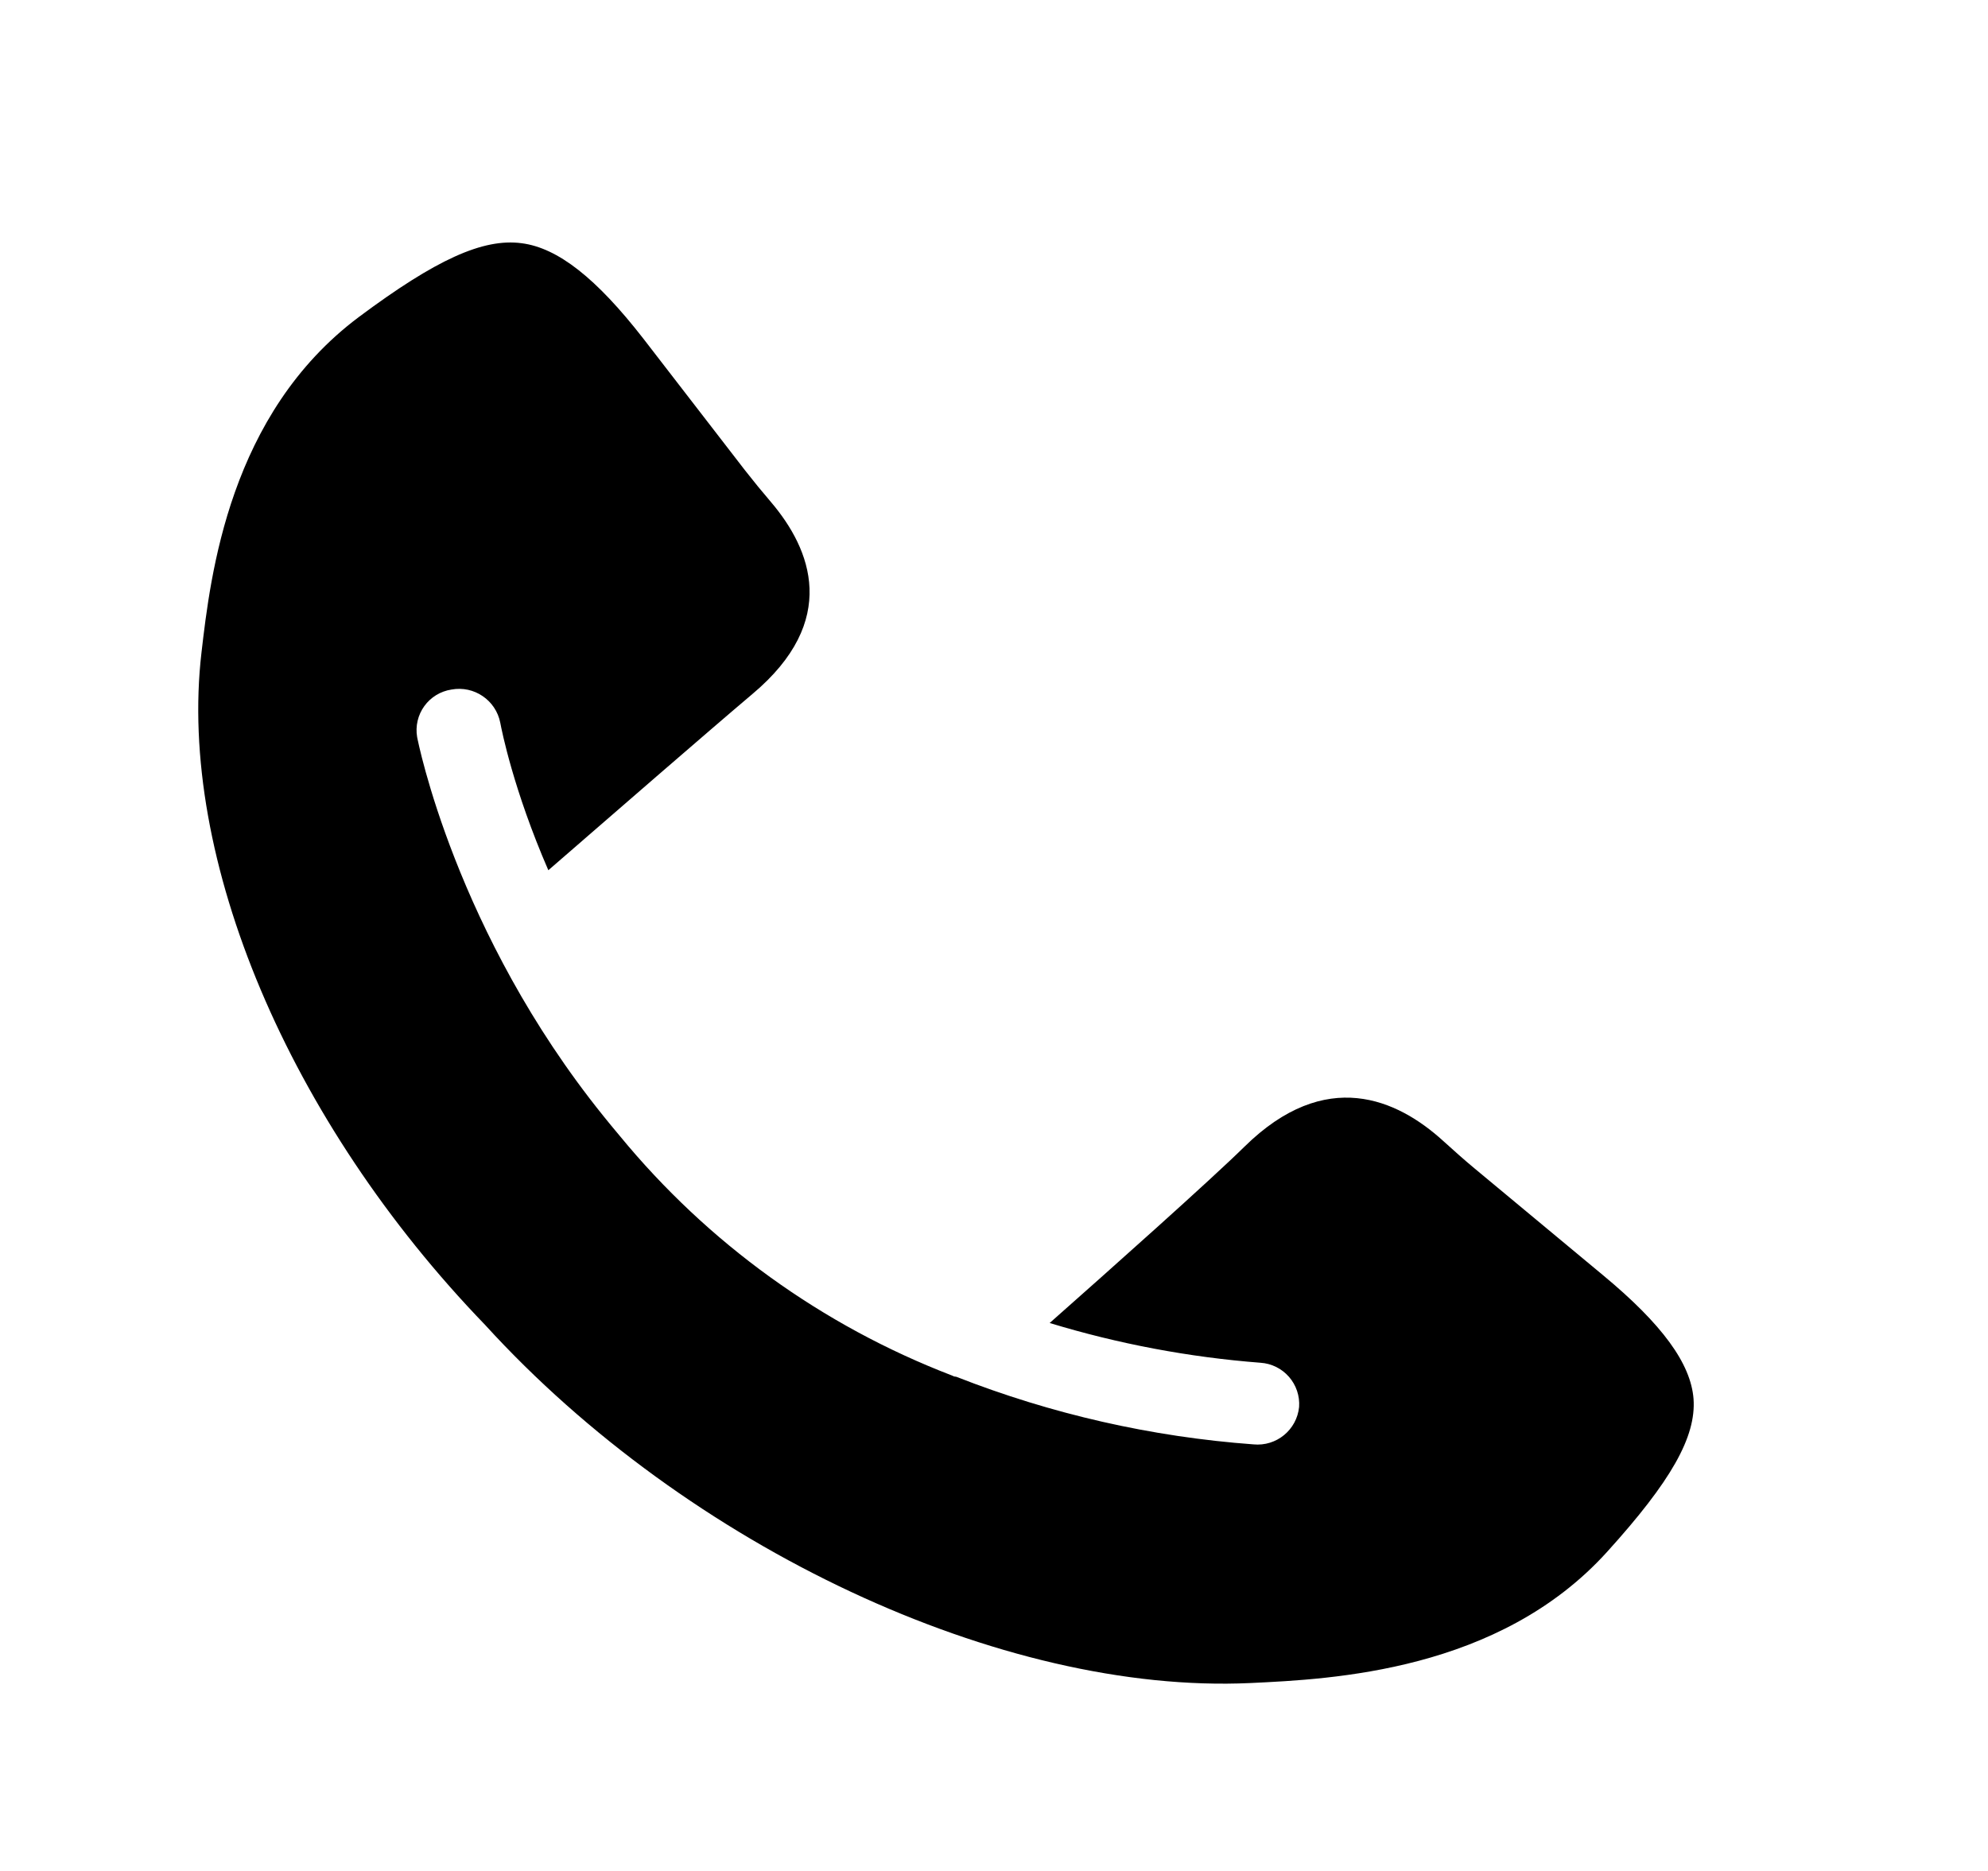
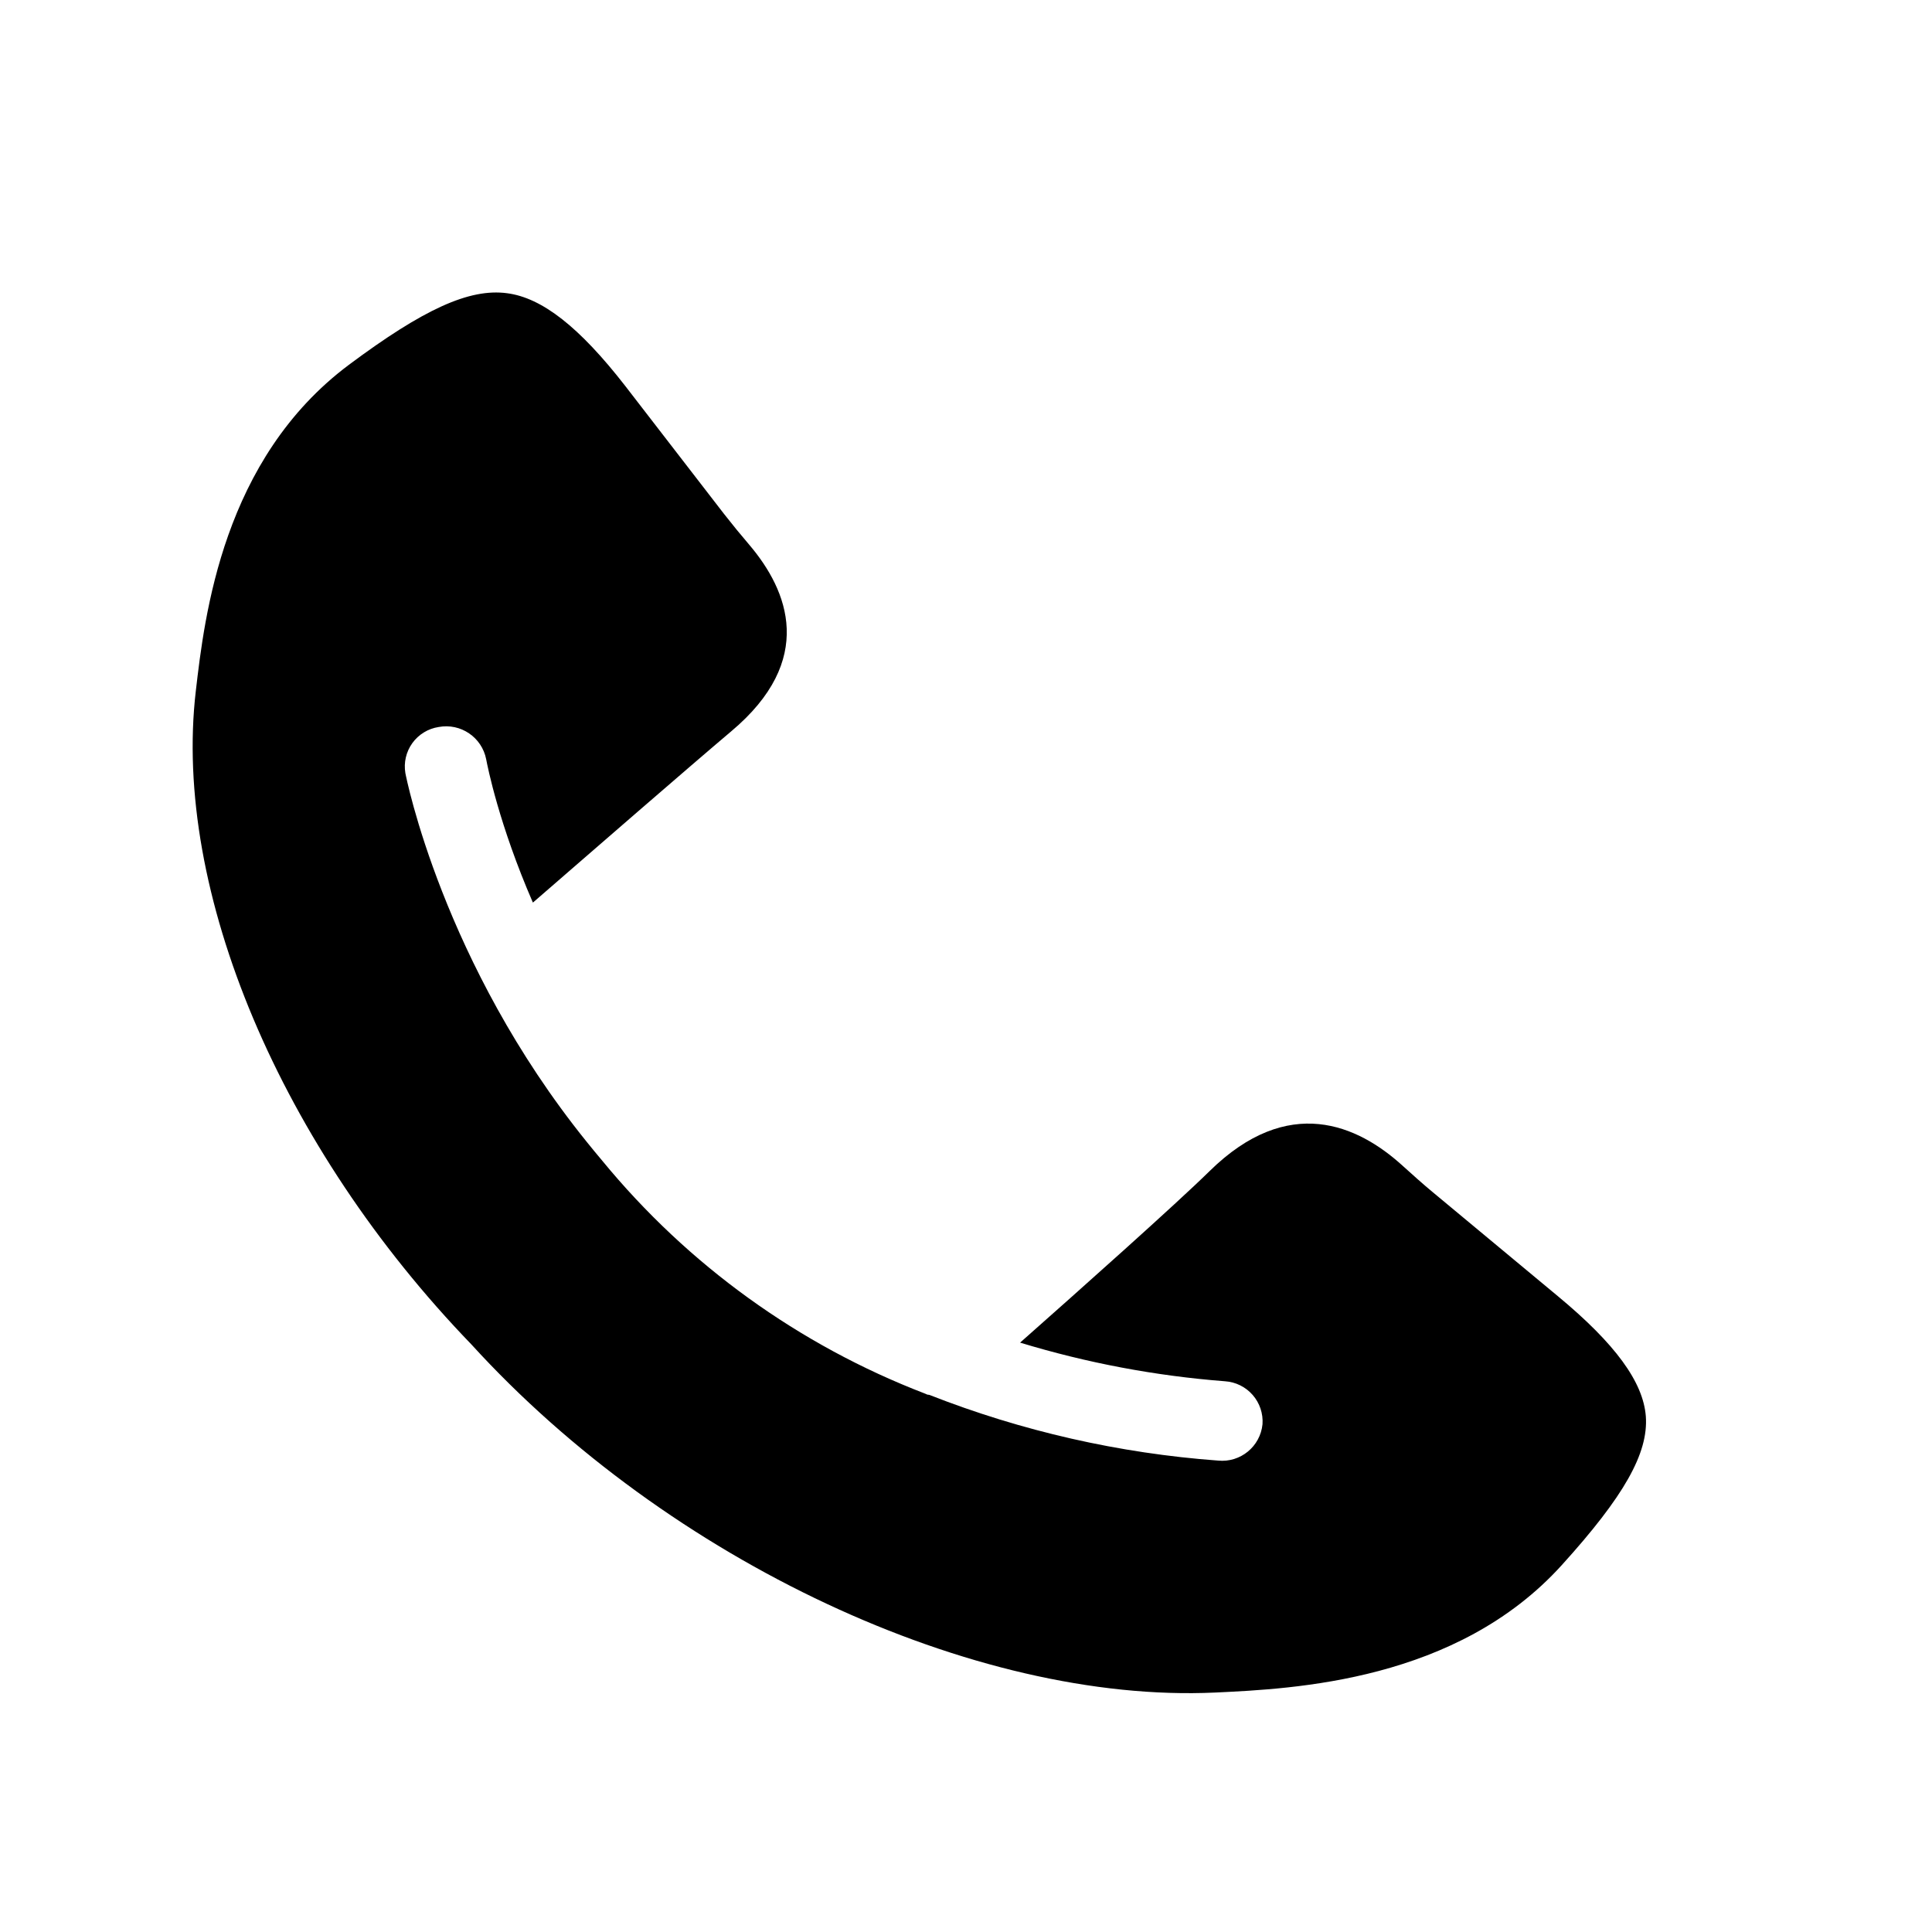
- <svg xmlns="http://www.w3.org/2000/svg" xmlns:xlink="http://www.w3.org/1999/xlink" width="17" height="16" viewBox="0 0 17 16">
+ <svg xmlns="http://www.w3.org/2000/svg" xmlns:xlink="http://www.w3.org/1999/xlink" width="24" height="24" viewBox="0 0 17 16">
  <defs>
    <path id="a" d="M5.595 2.296a8.048 8.048 0 0 1-.225-.275L4.5.894C4.1.38 3.771.12 3.461.08 3.13.036 2.727.22 2.07.71c-1.11.83-1.27 2.208-1.347 2.87-.206 1.76.747 4.012 2.425 5.75 1.737 1.906 4.424 3.161 6.544 3.063.699-.033 2.126-.1 3.05-1.121.549-.606.763-.985.74-1.309-.023-.302-.268-.638-.772-1.056l-1.102-.916c-.092-.076-.18-.156-.269-.236-.39-.354-1.002-.633-1.697.051-.293.288-1.138 1.041-1.666 1.508a8.42 8.42 0 0 0 1.803.34.354.354 0 0 1 .33.378.357.357 0 0 1-.39.32 8.698 8.698 0 0 1-2.541-.578c-.006-.002-.013-.001-.02-.003-.006-.003-.011-.006-.018-.008l-.002-.001A6.859 6.859 0 0 1 4.3 7.714l-.075-.09-.065-.08c-1.266-1.57-1.587-3.21-1.593-3.241a.351.351 0 0 1 .293-.406.359.359 0 0 1 .418.284c.012.064.113.575.411 1.261.479-.416 1.405-1.22 1.744-1.506.749-.628.502-1.239.162-1.64" />
  </defs>
  <use transform="translate(1 2)" xlink:href="#a" />
</svg>
